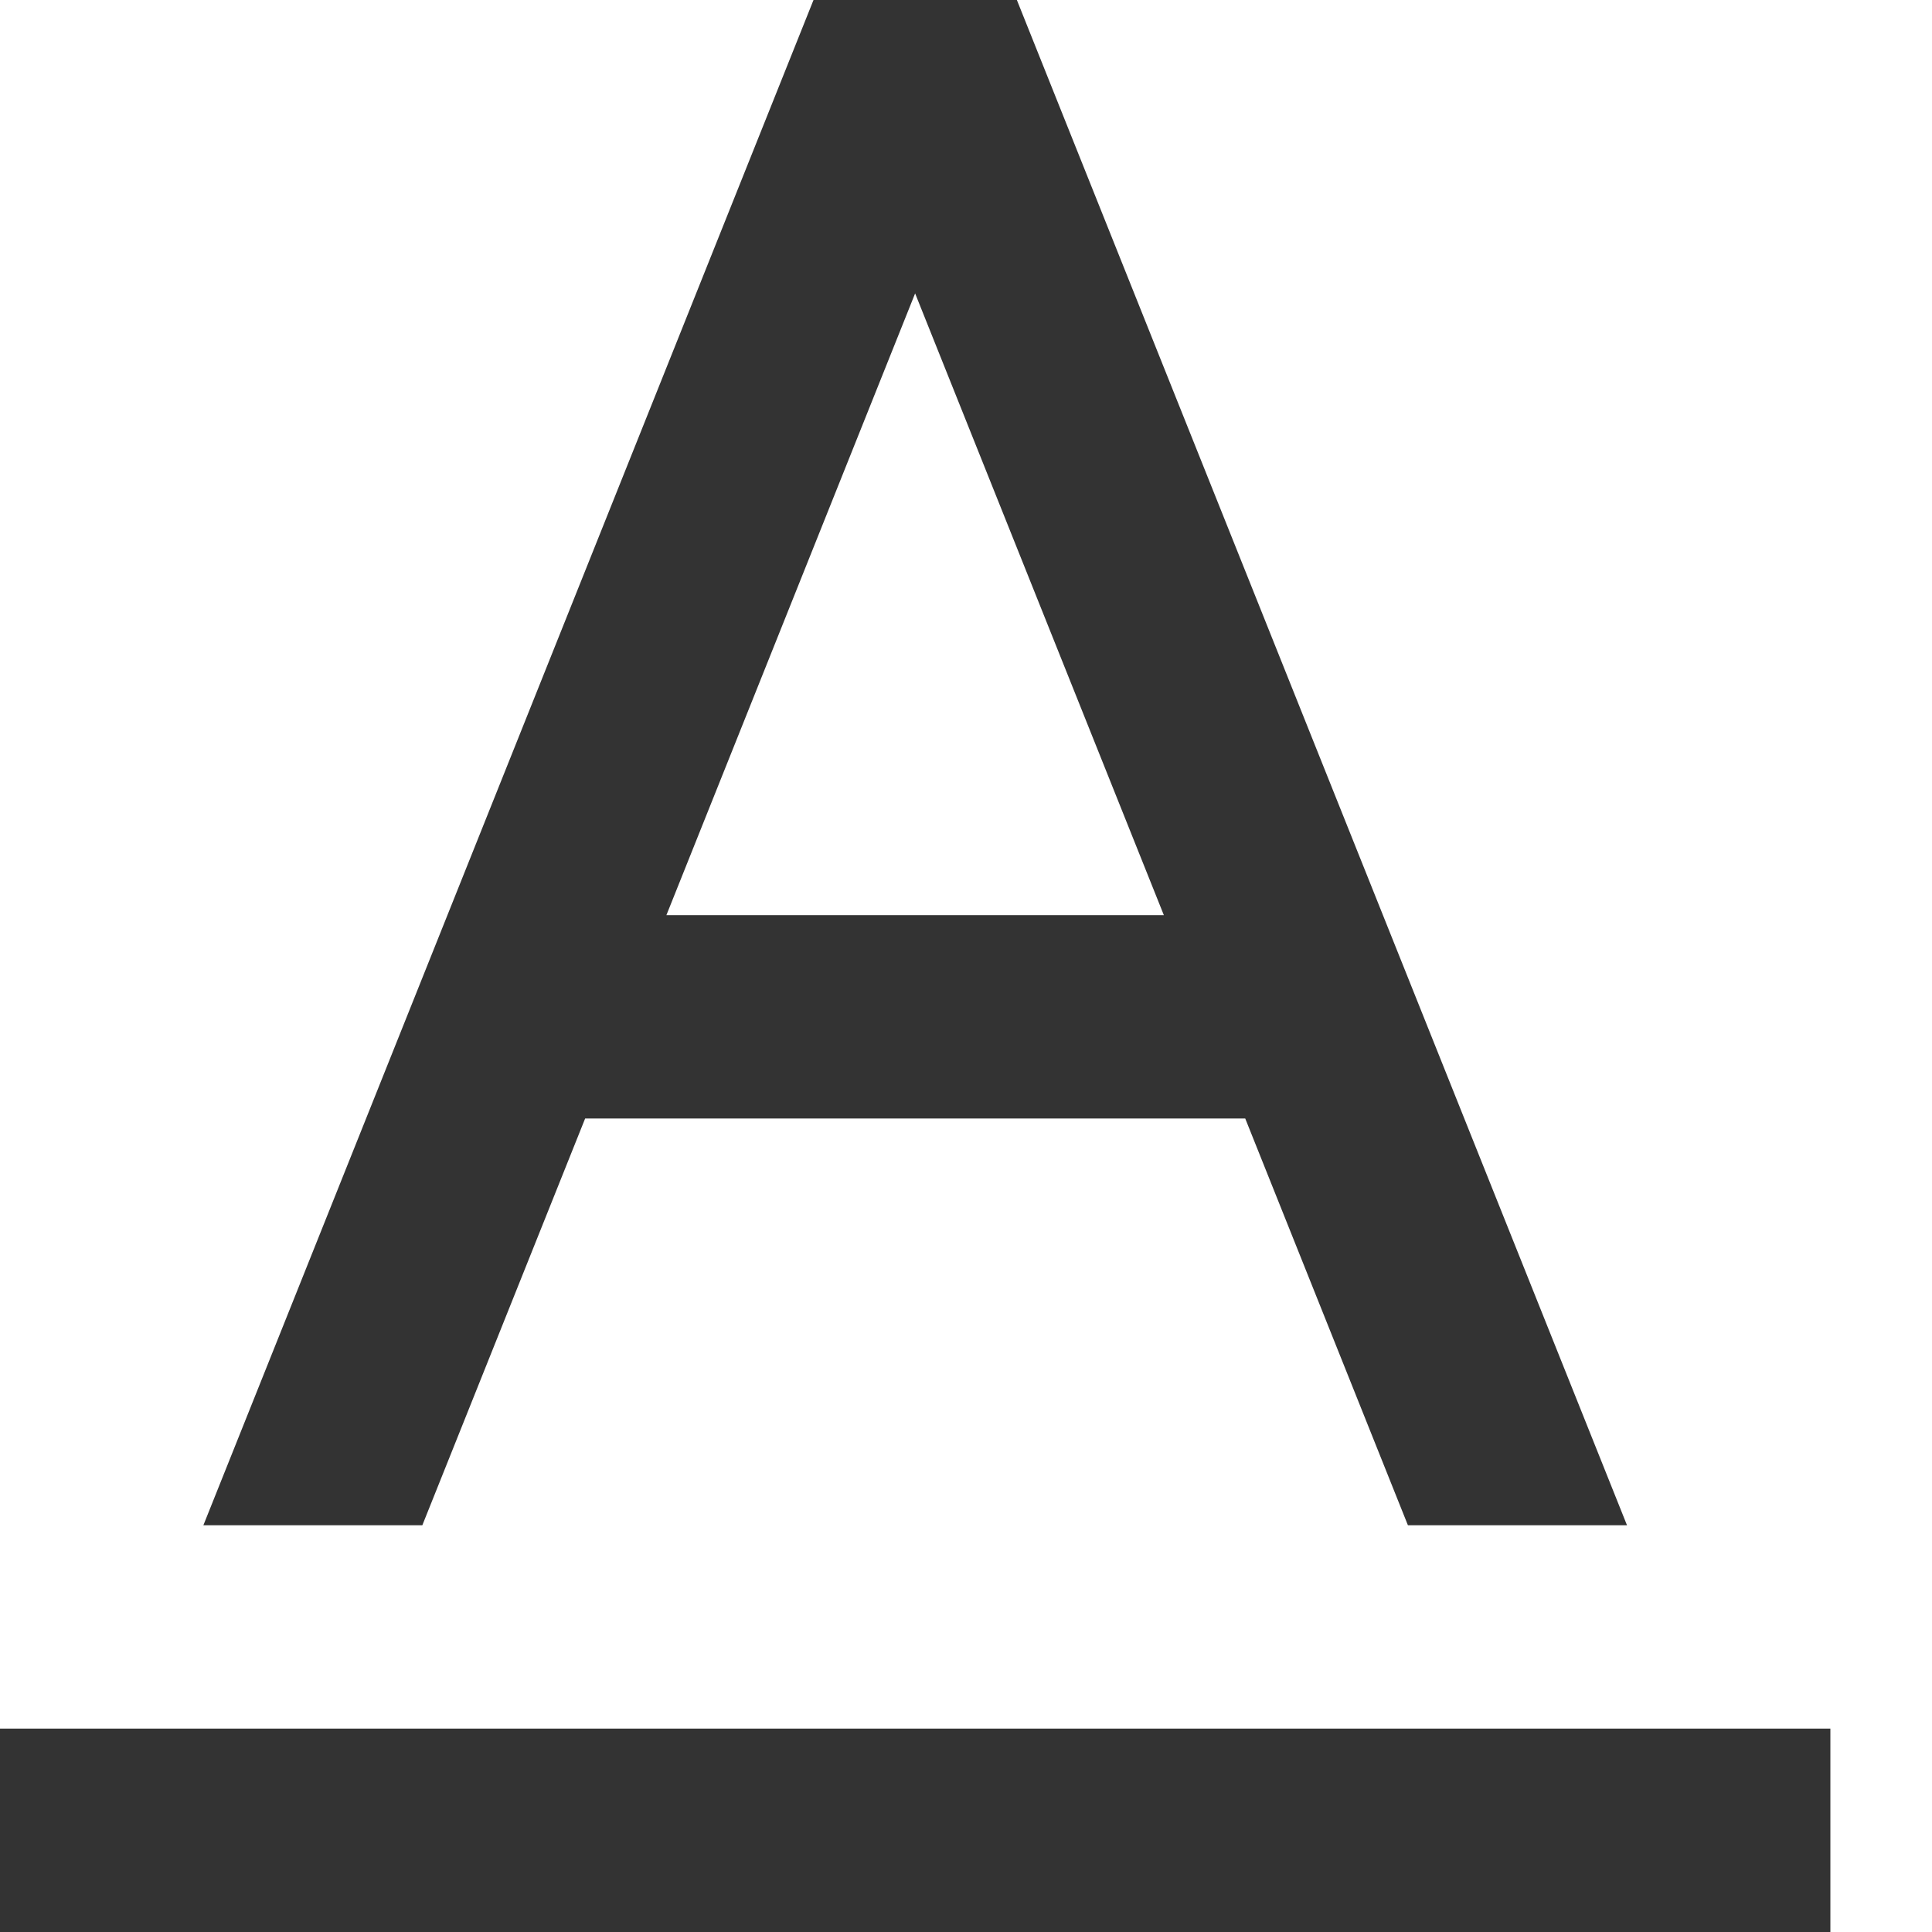
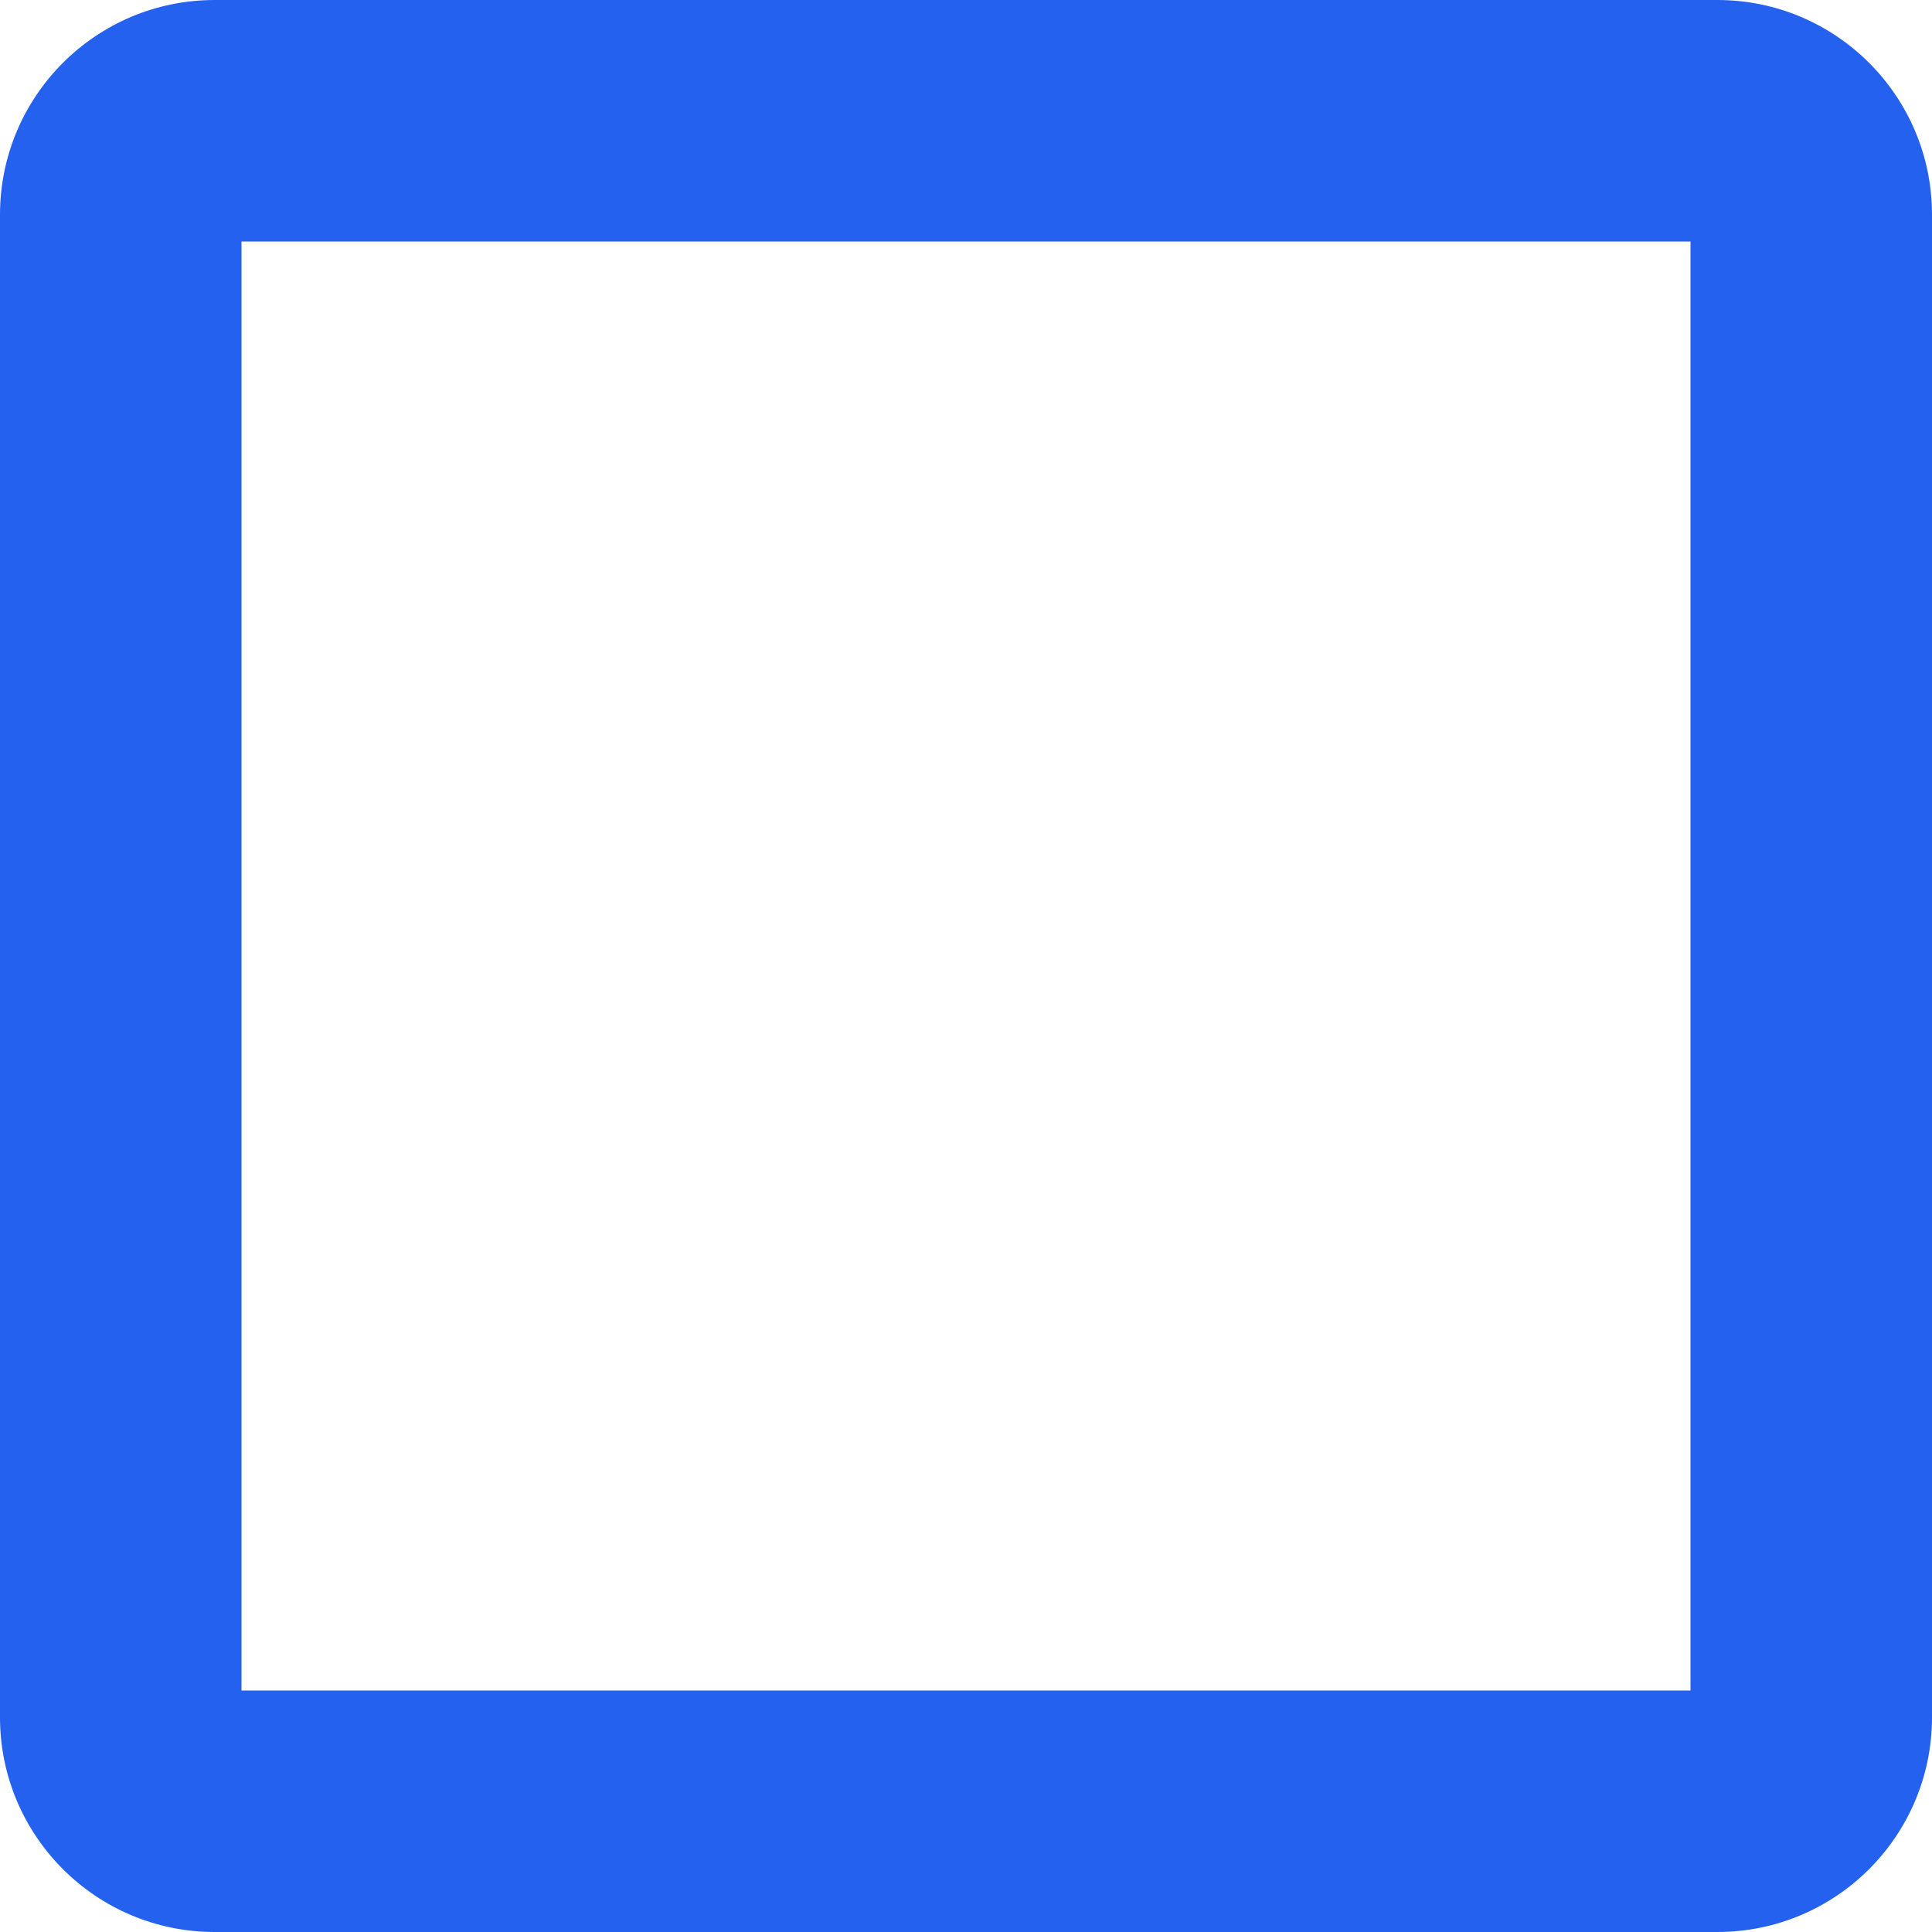
- <svg xmlns="http://www.w3.org/2000/svg" version="1.1" width="15px" height="15px">
-   <g transform="matrix(1 0 0 1 -343 -1772 )">
-     <path d="M 10.931 11.842  L 9.668 8.684  L 4.543 8.684  L 3.279 11.842  L 1.579 11.842  L 6.316 0  L 7.895 0  L 12.632 11.842  L 10.931 11.842  Z M 5.174 7.105  L 9.036 7.105  L 7.105 2.278  L 5.174 7.105  Z M 0 15  L 0 13.421  L 14.211 13.421  L 14.211 15  L 0 15  Z " fill-rule="nonzero" fill="#333333" stroke="none" transform="matrix(1 0 0 1 343 1772 )" />
+ <svg xmlns="http://www.w3.org/2000/svg" version="1.1" width="16px" height="16px">
+   <g>
+     <path d="M 2 2  L 14 2  L 14 14  L 2 14  L 2 2  Z M 16 1.778  C 16 0.796  15.204 0  14.222 0  L 1.778 0  C 0.796 0  0 0.796  0 1.778  L 0 14.222  C 0 15.204  0.796 16  1.778 16  L 14.222 16  C 15.204 16  16 15.204  16 14.222  L 16 1.778  Z " fill-rule="nonzero" fill="#2561ef" stroke="none" />
  </g>
</svg>
